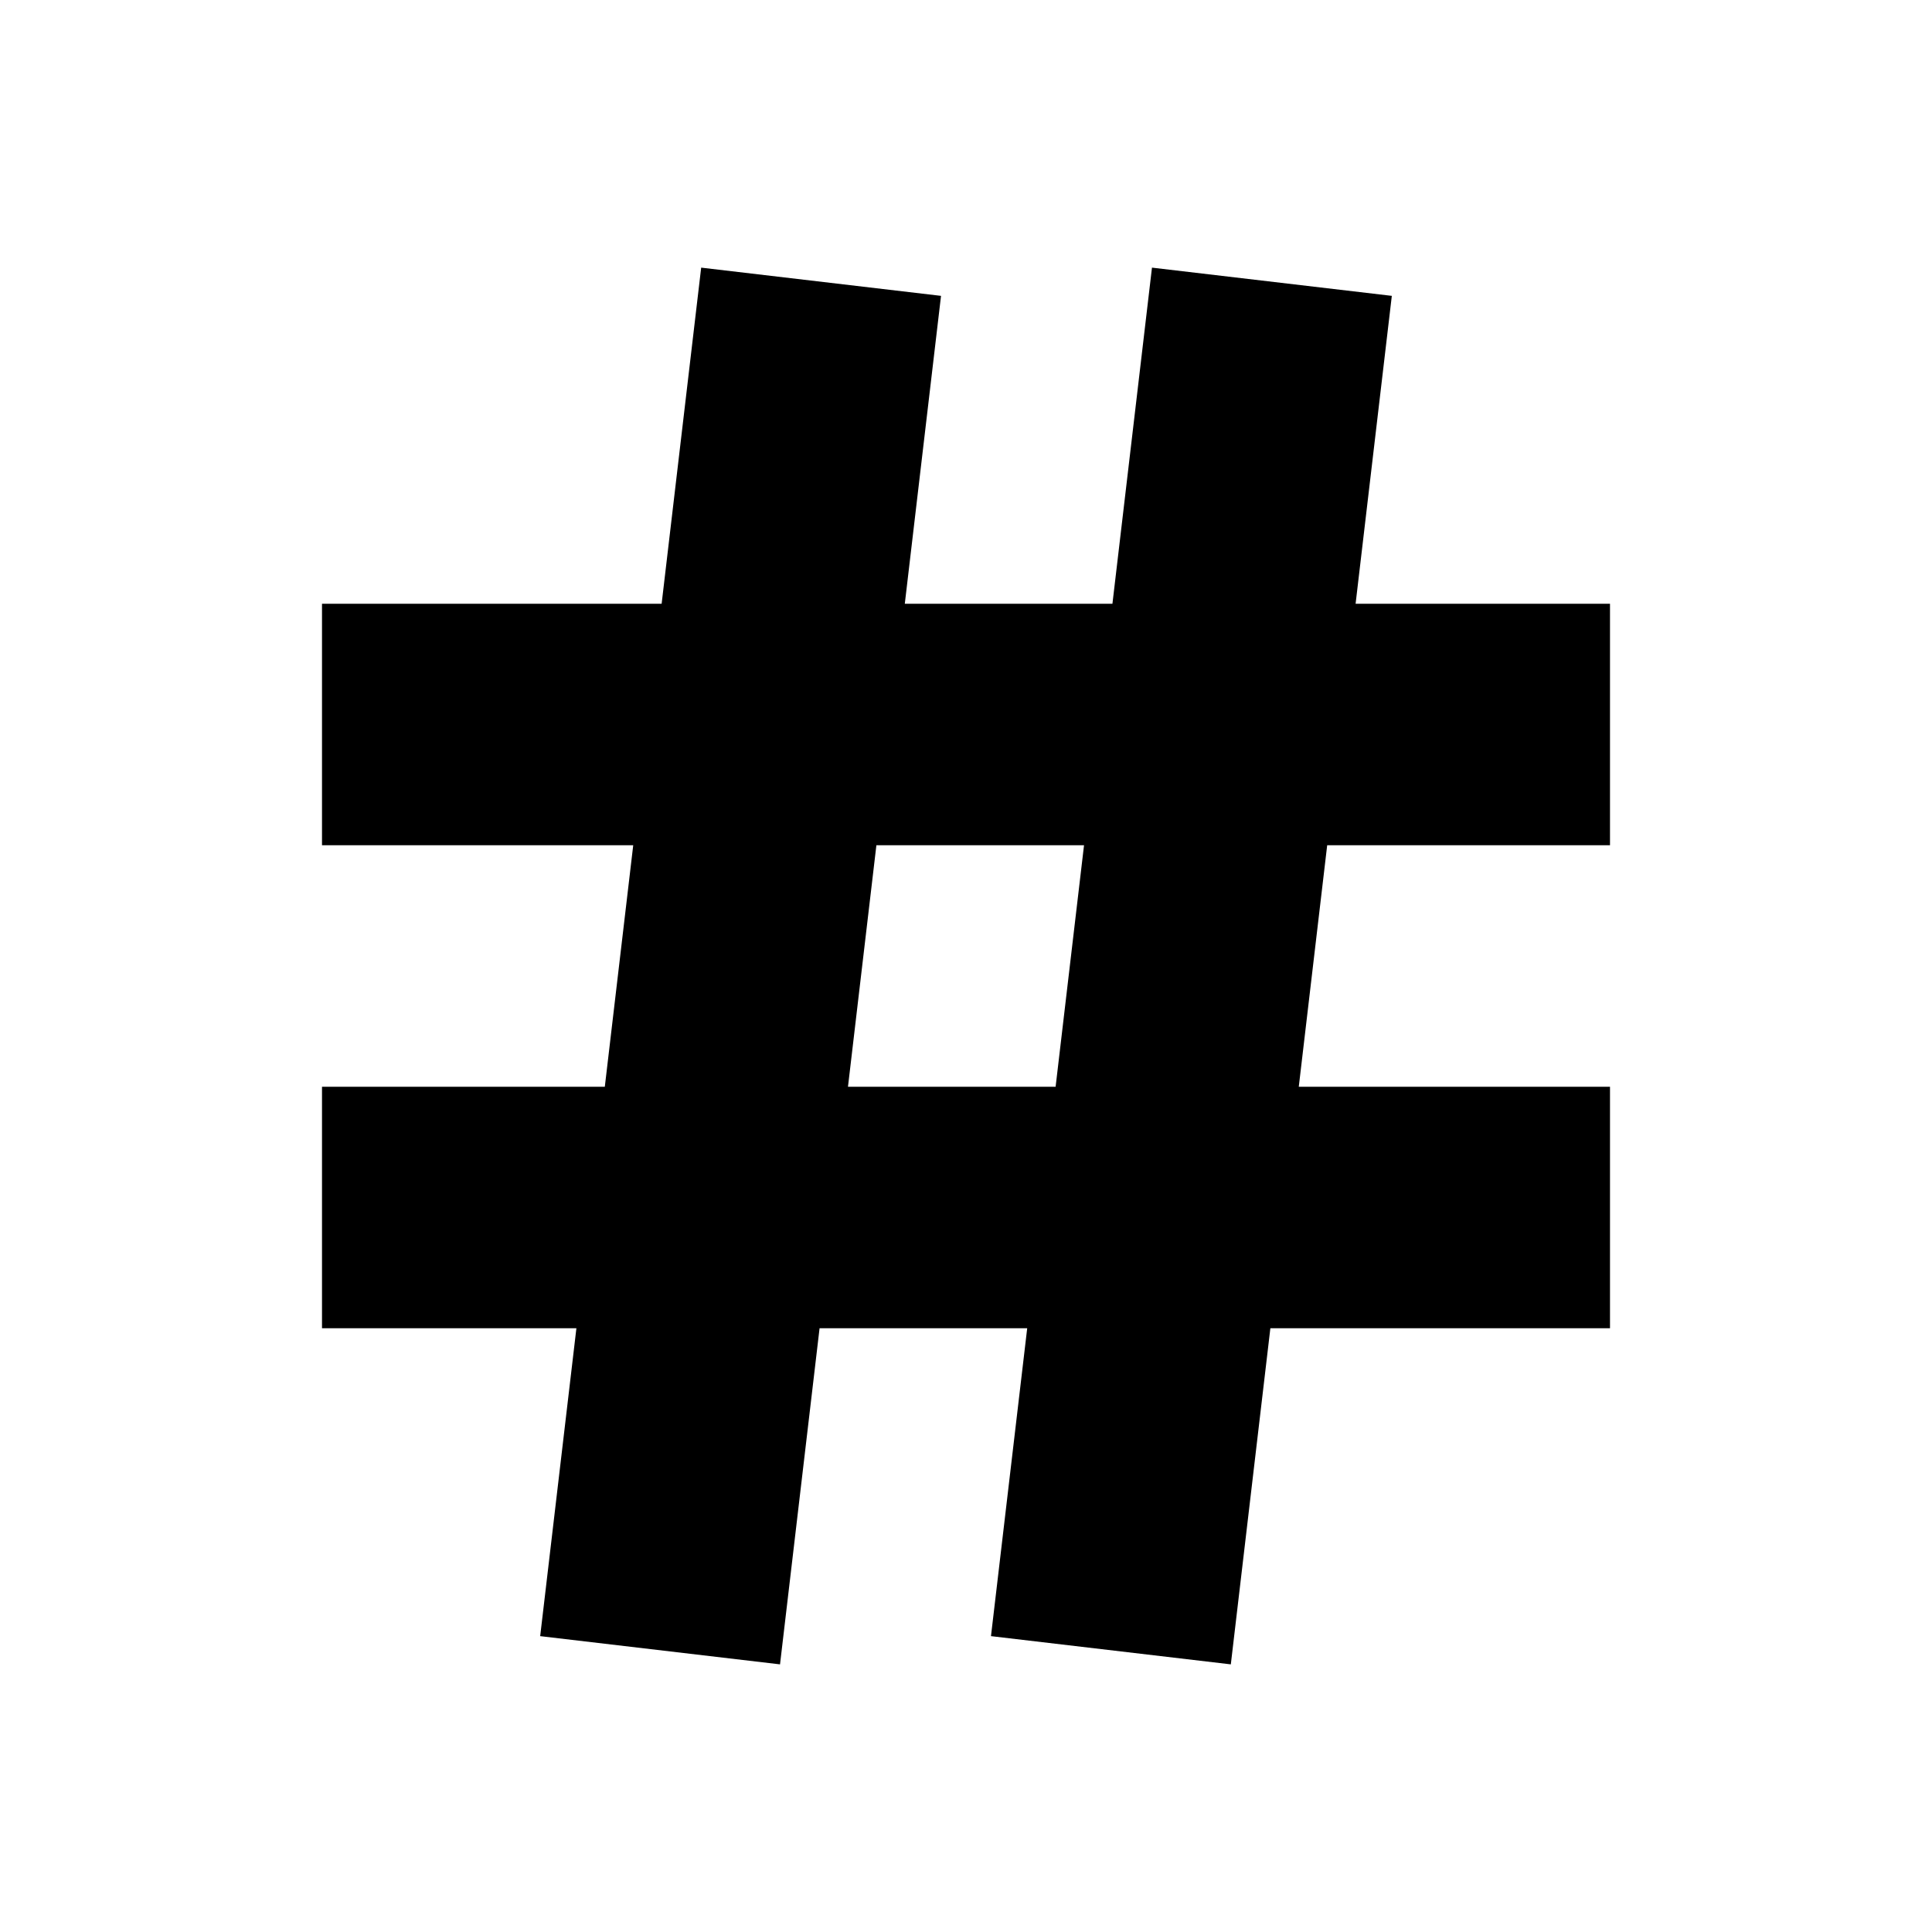
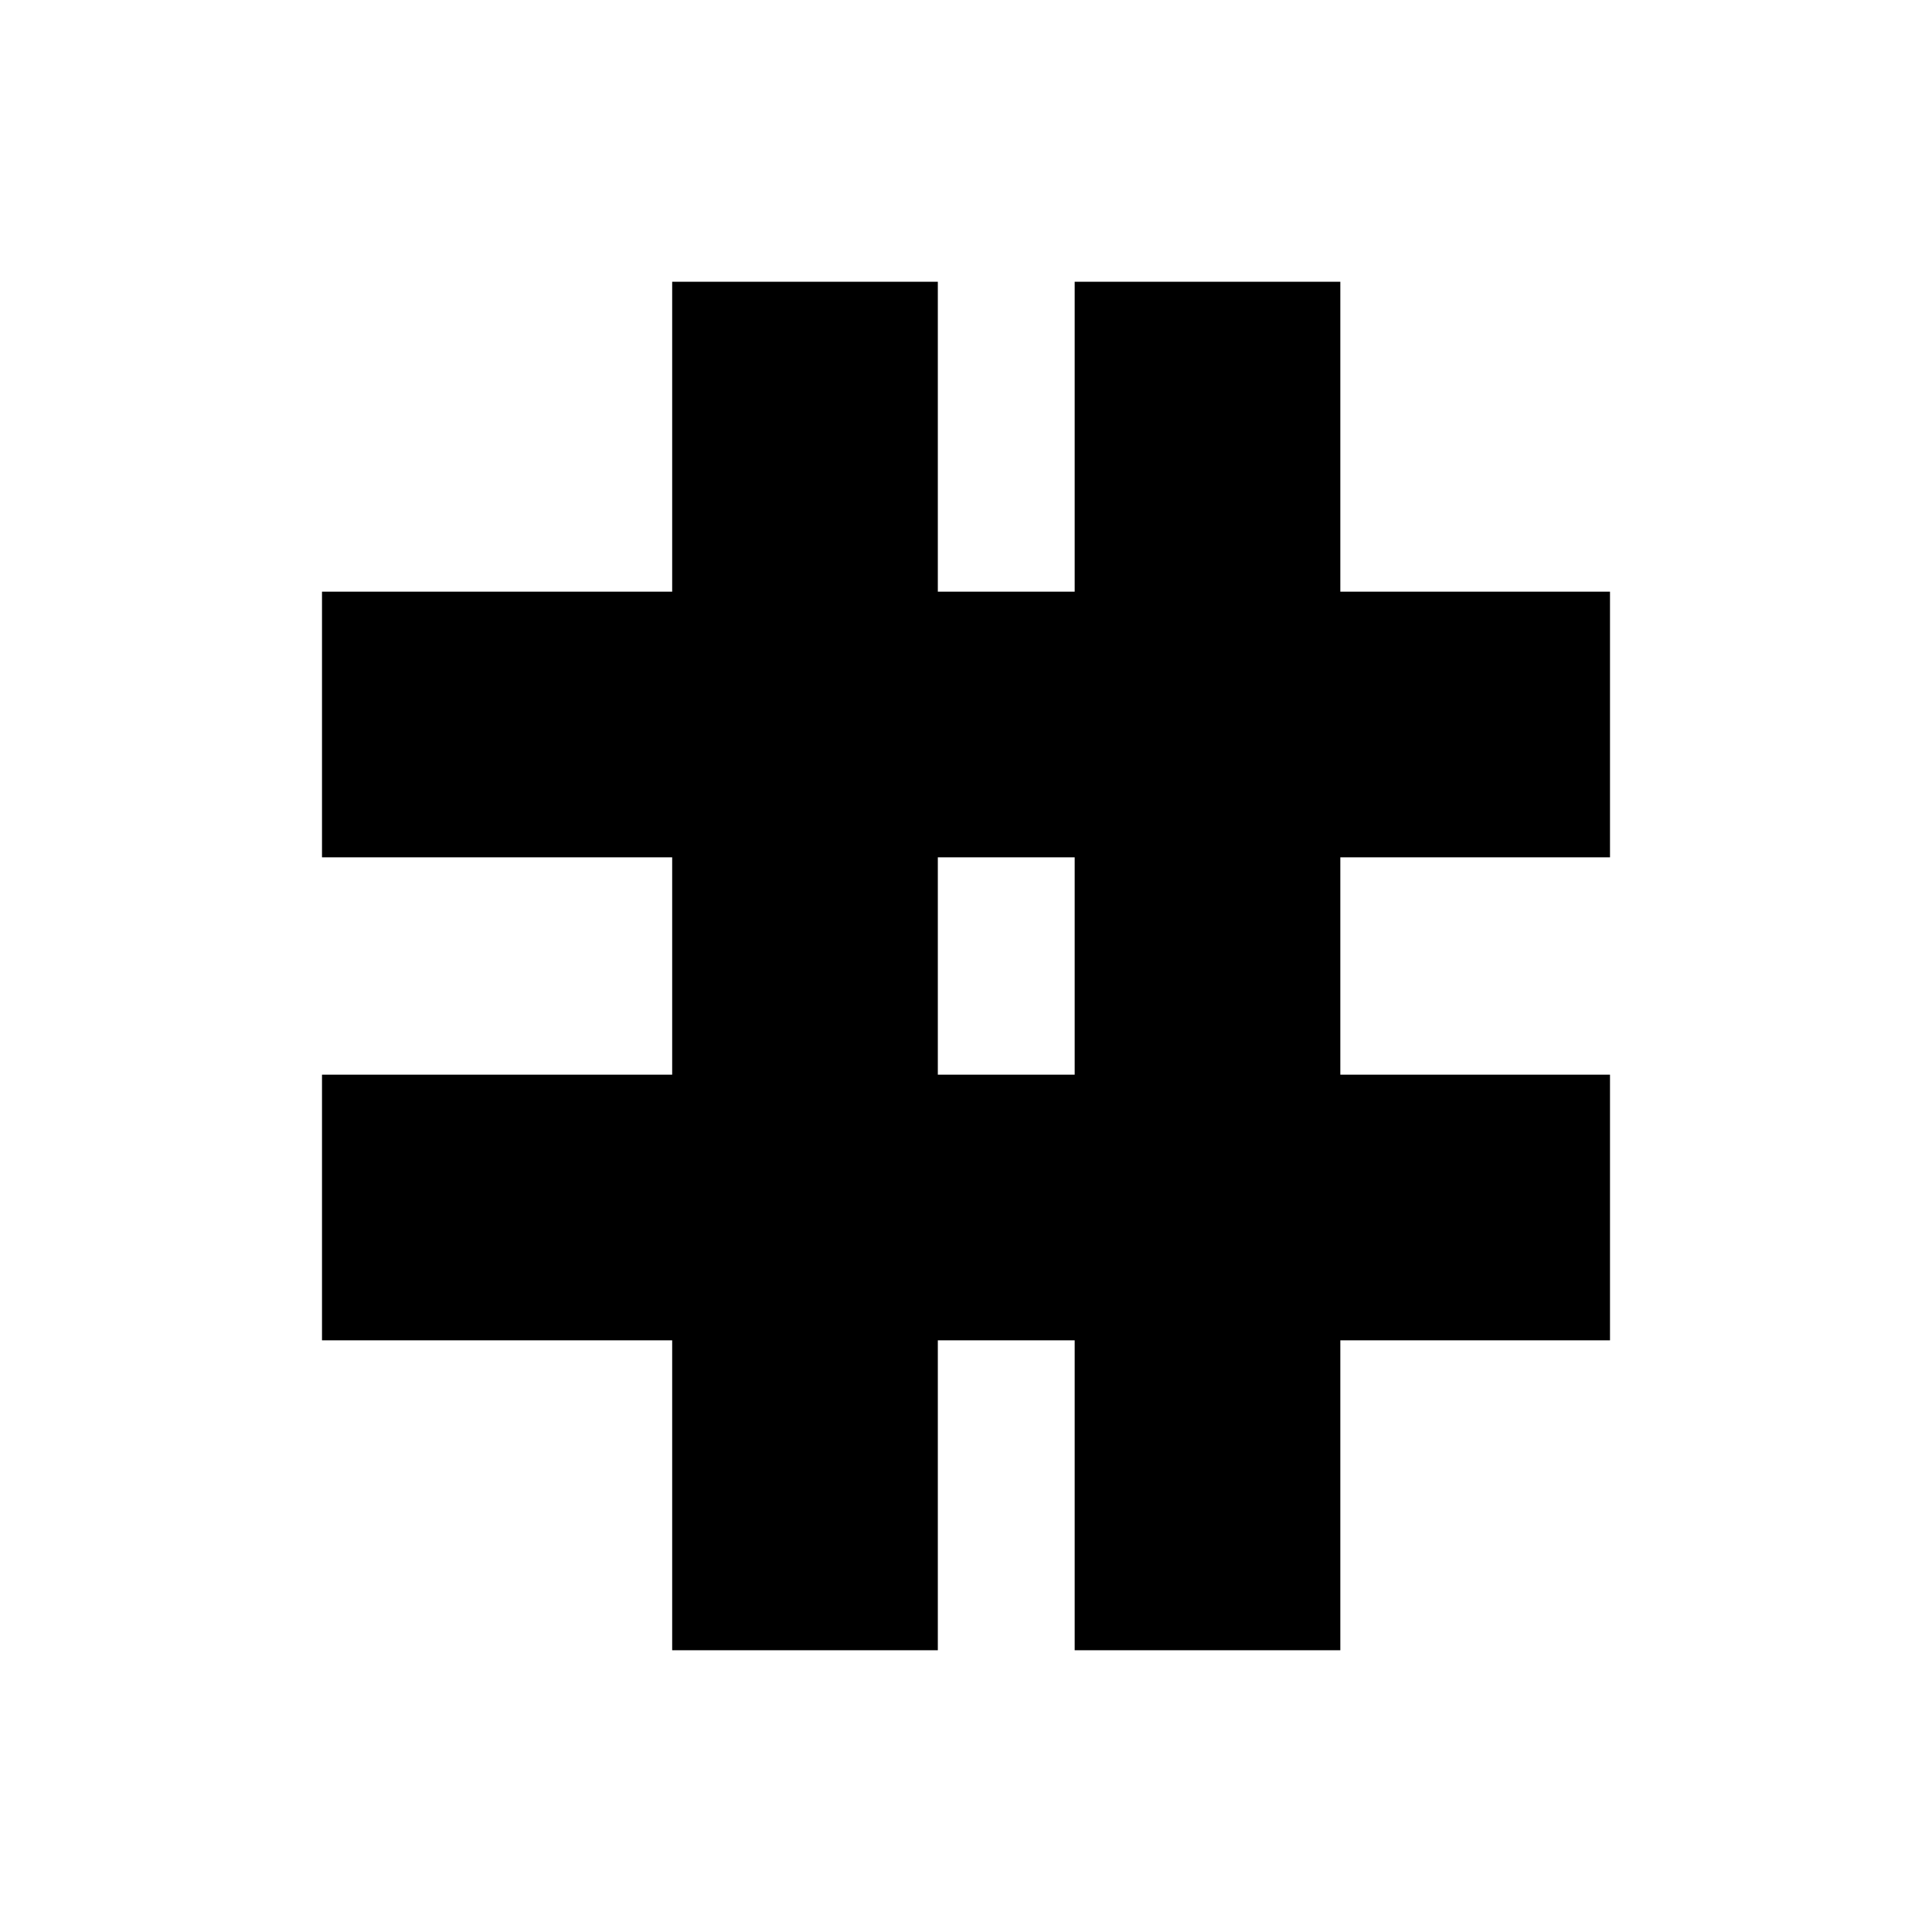
<svg xmlns="http://www.w3.org/2000/svg" width="24" height="24" viewBox="0 0 24 24" fill="currentColor" stroke="none">
-   <path d="M4 9h16M4 15h16M10.2 3.5 8.2 20.5M15.8 3.5l-2 17" stroke="currentColor" stroke-width="3" fill="none" />
+   <path d="M4 9h16M4 15h16M10 3.5v17M15 3.5v17" stroke="currentColor" stroke-width="3.3" fill="none" />
</svg>
